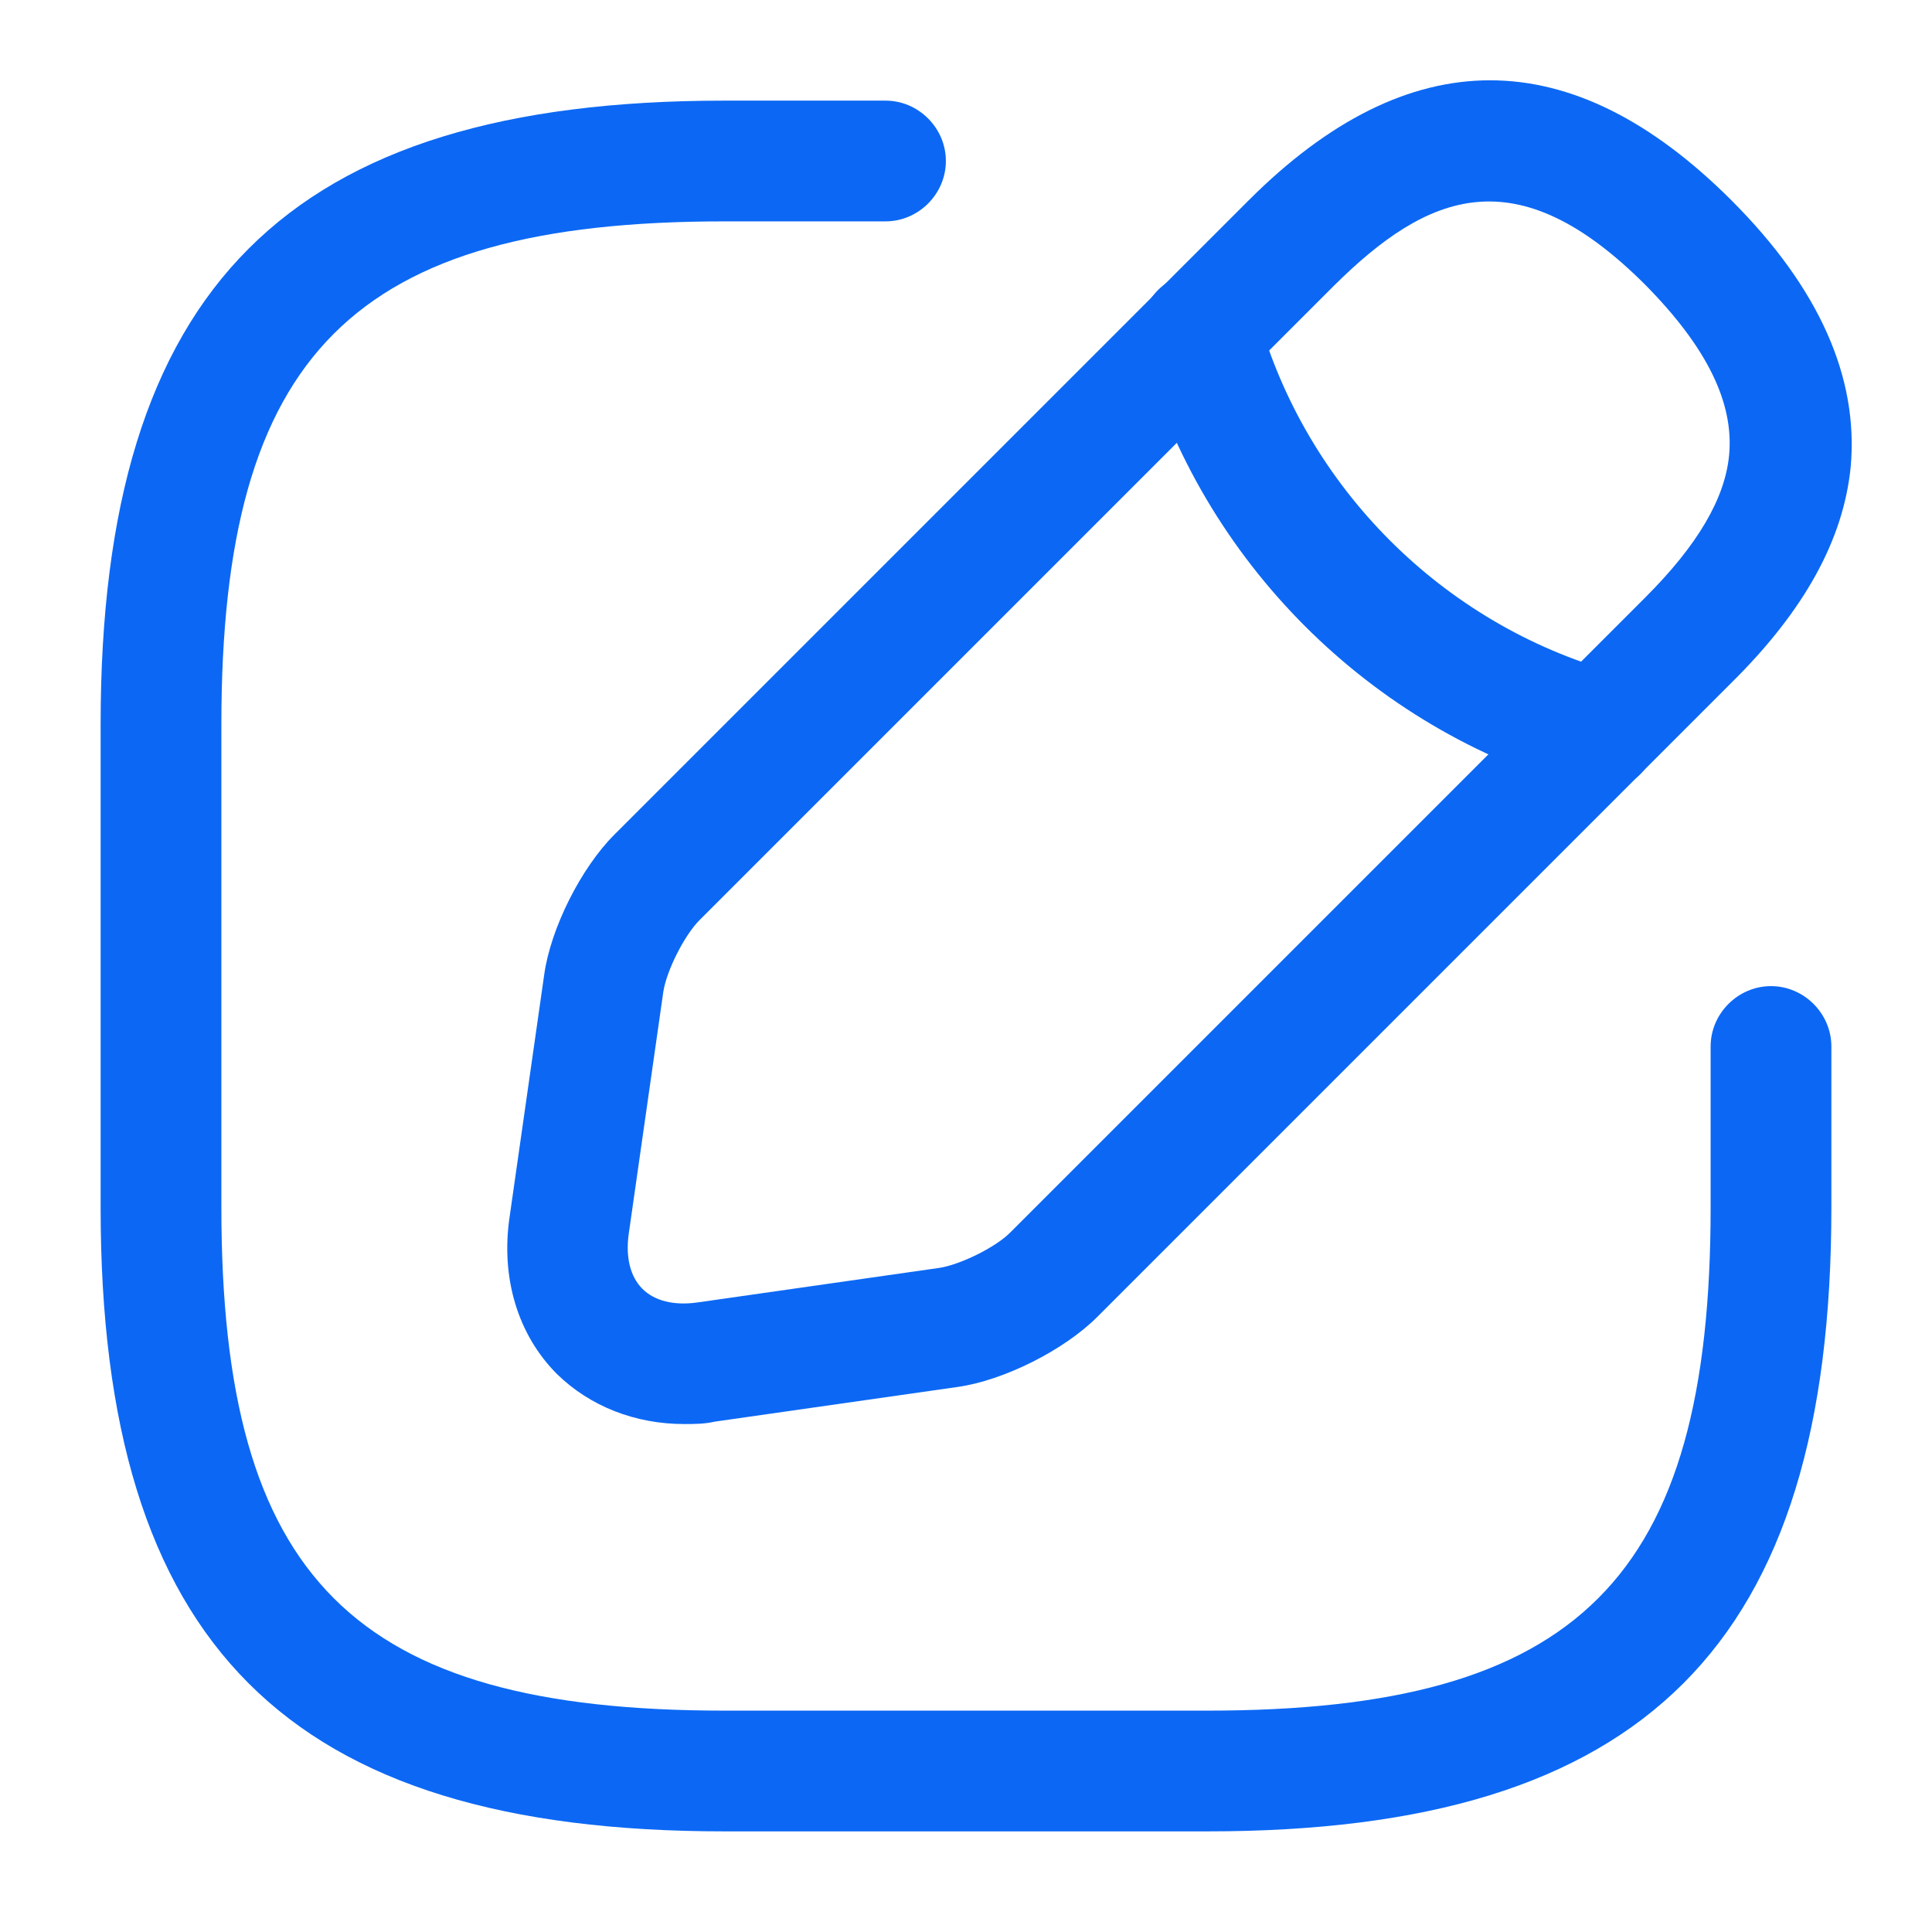
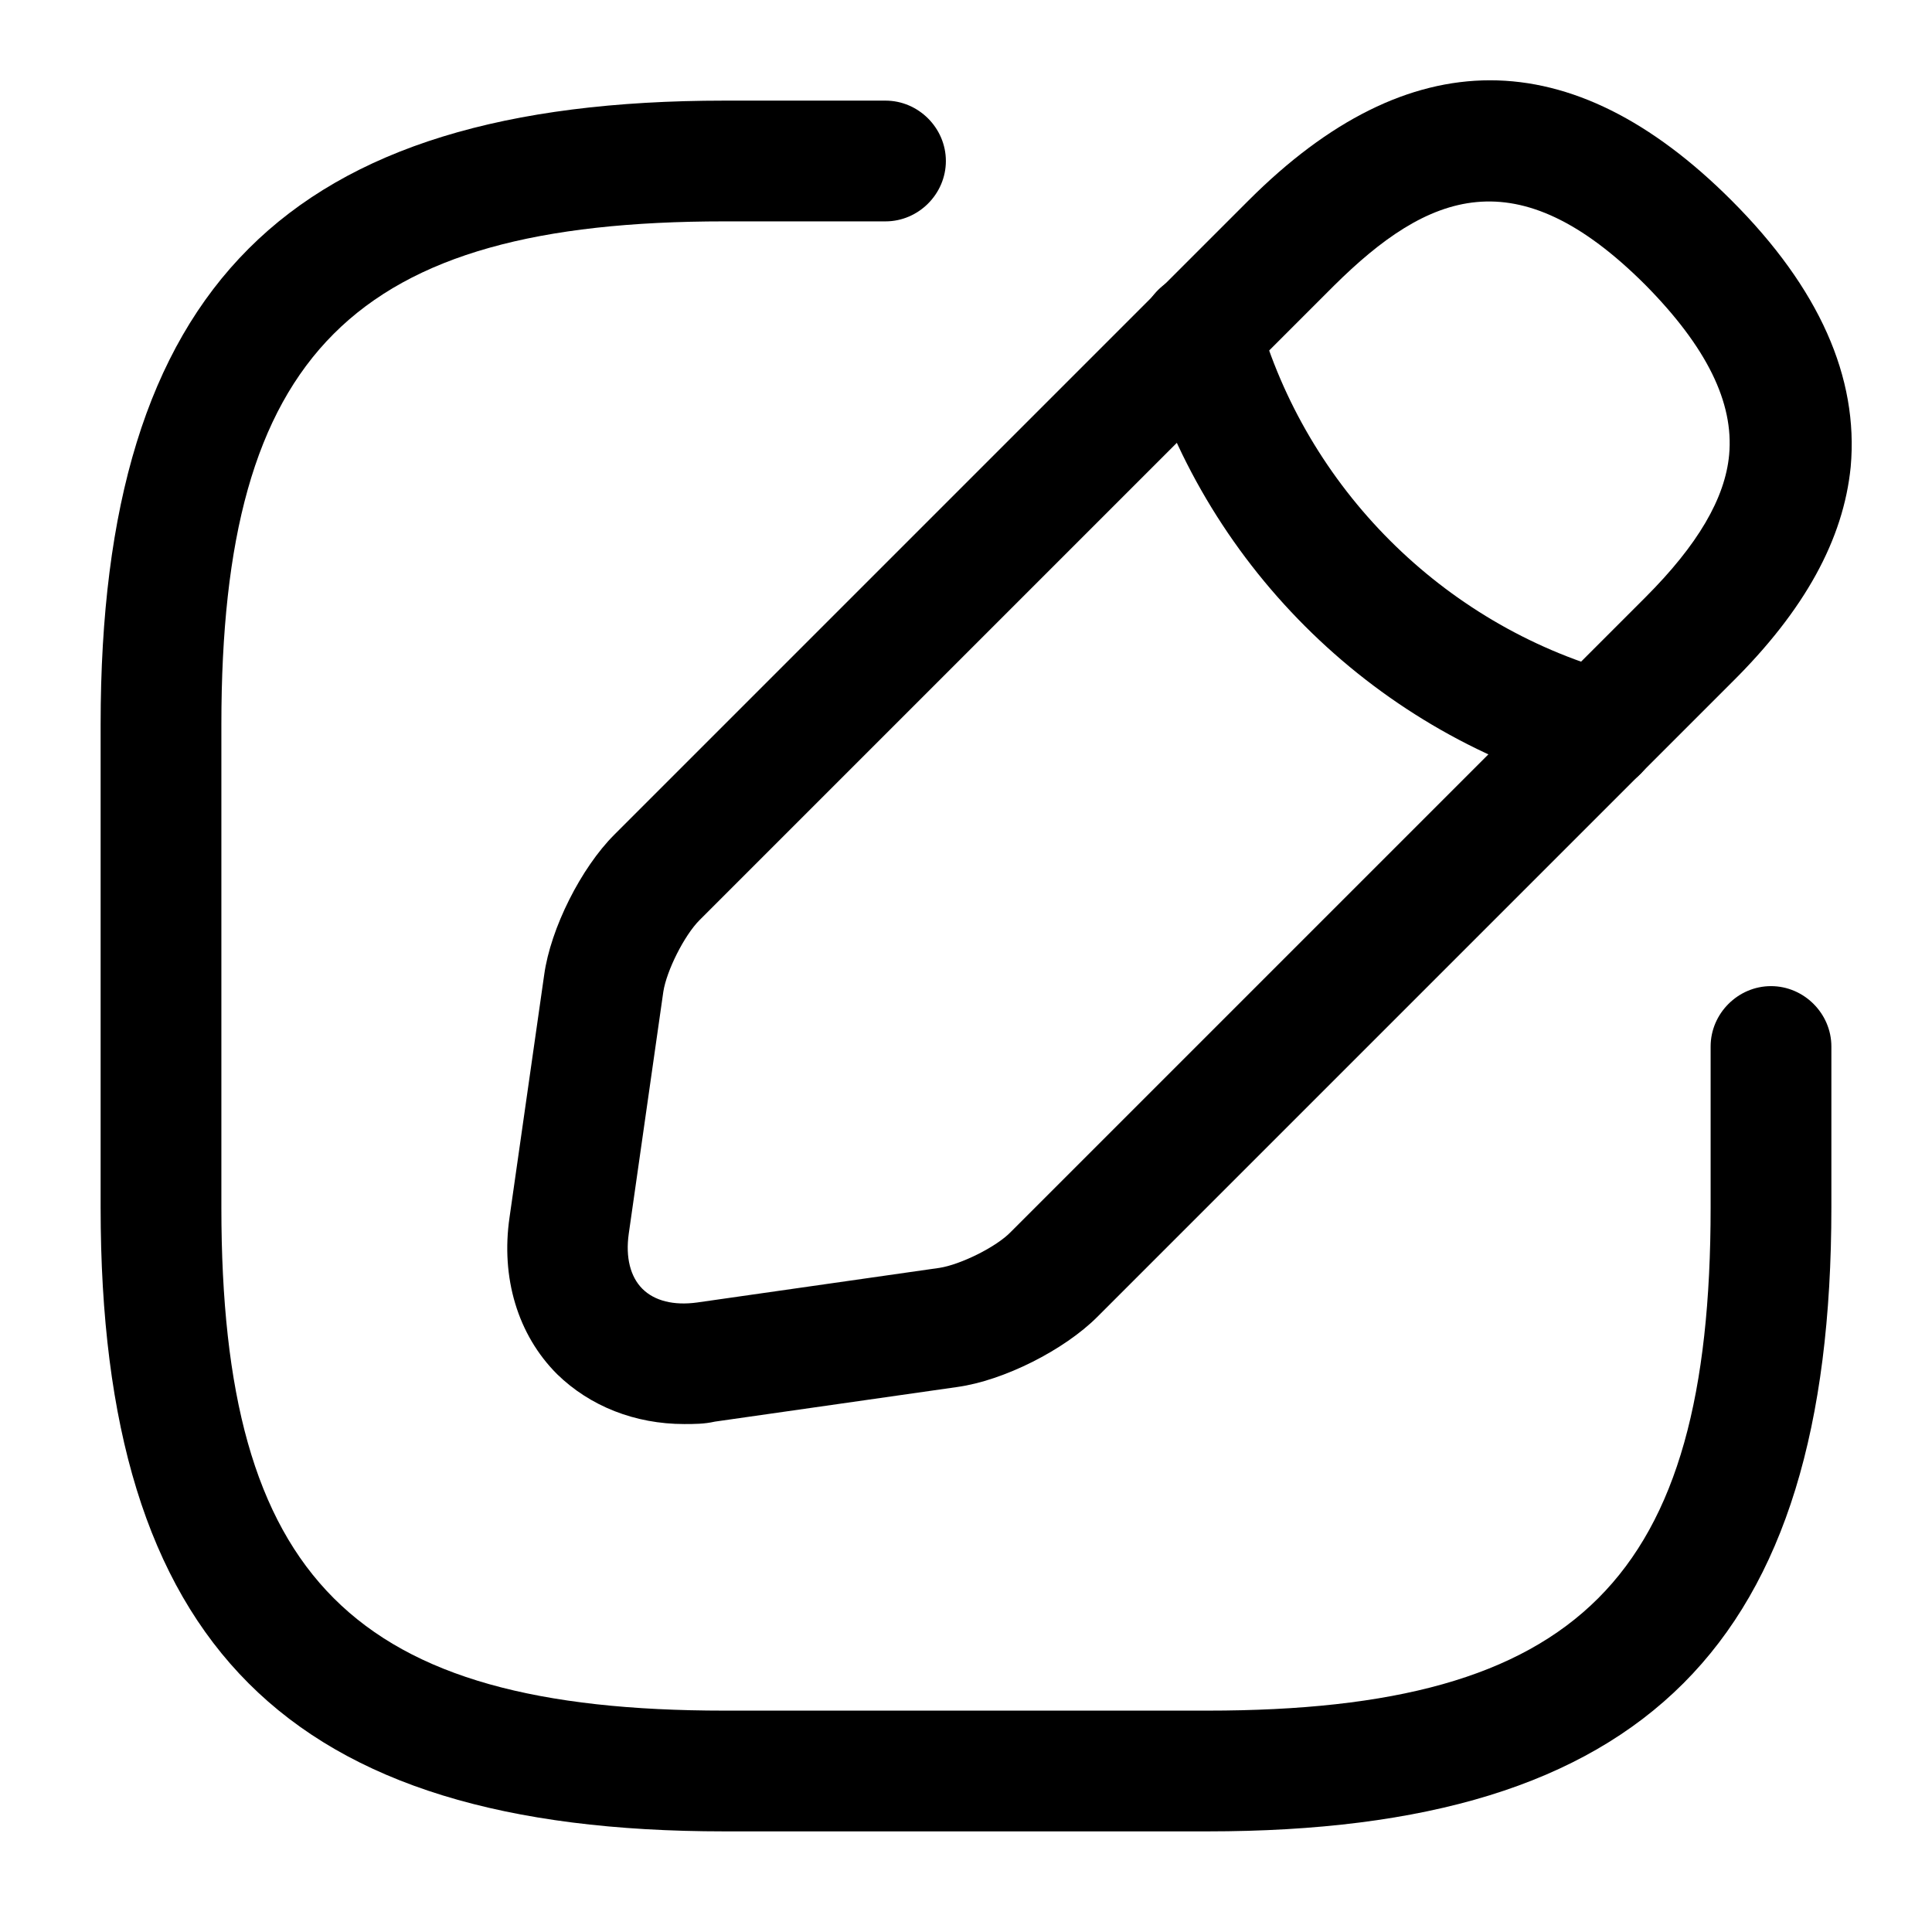
- <svg xmlns="http://www.w3.org/2000/svg" width="24" height="24" viewBox="0 0 24 24" fill="none">
-   <path d="M15 22.75H9C3.57 22.75 1.25 20.43 1.25 15V9C1.25 3.57 3.57 1.25 9 1.25H11C11.41 1.25 11.75 1.59 11.75 2C11.75 2.41 11.41 2.75 11 2.75H9C4.39 2.75 2.75 4.39 2.75 9V15C2.75 19.61 4.39 21.25 9 21.25H15C19.61 21.25 21.25 19.61 21.25 15V13C21.25 12.59 21.59 12.25 22 12.25C22.41 12.25 22.75 12.59 22.75 13V15C22.75 20.43 20.43 22.75 15 22.75Z" fill="#0C68F4" />
-   <path d="M8.5 17.69C7.89 17.69 7.33 17.47 6.92 17.07C6.43 16.58 6.22 15.87 6.33 15.12L6.76 12.11C6.84 11.53 7.22 10.78 7.63 10.37L15.51 2.49C17.5 0.5 19.52 0.5 21.51 2.49C22.6 3.58 23.09 4.69 22.99 5.8C22.9 6.7 22.42 7.58 21.51 8.48L13.63 16.36C13.22 16.77 12.47 17.15 11.89 17.23L8.88 17.66C8.75 17.69 8.62 17.69 8.5 17.69ZM16.57 3.55L8.69 11.43C8.5 11.62 8.28 12.06 8.24 12.32L7.81 15.33C7.77 15.62 7.83 15.86 7.98 16.01C8.13 16.16 8.37 16.22 8.66 16.18L11.67 15.75C11.93 15.71 12.38 15.49 12.56 15.3L20.44 7.42C21.09 6.77 21.43 6.19 21.48 5.65C21.54 5 21.2 4.31 20.44 3.54C18.84 1.94 17.74 2.39 16.57 3.55Z" fill="#0C68F4" />
-   <path d="M19.85 9.83C19.78 9.83 19.71 9.82 19.65 9.8C17.02 9.06 14.93 6.97 14.19 4.34C14.08 3.94 14.31 3.53 14.71 3.41C15.11 3.3 15.52 3.53 15.63 3.93C16.23 6.06 17.92 7.75 20.05 8.35C20.45 8.46 20.68 8.88 20.57 9.28C20.48 9.62 20.18 9.83 19.85 9.83Z" fill="#0C68F4" />
+ <svg xmlns="http://www.w3.org/2000/svg" width="24" height="24" viewBox="0 0 24 24">
+   <path d="M15 22.75H9C3.57 22.75 1.25 20.43 1.25 15V9C1.25 3.57 3.57 1.25 9 1.25H11C11.41 1.25 11.75 1.59 11.75 2C11.75 2.41 11.41 2.75 11 2.75H9C4.39 2.75 2.75 4.39 2.75 9V15C2.75 19.61 4.39 21.25 9 21.25H15C19.61 21.25 21.25 19.61 21.25 15V13C21.25 12.59 21.59 12.25 22 12.25C22.41 12.25 22.75 12.59 22.75 13V15C22.75 20.43 20.43 22.75 15 22.75Z" />
+   <path d="M8.5 17.69C7.89 17.69 7.33 17.47 6.92 17.07C6.43 16.58 6.22 15.87 6.33 15.12L6.76 12.11C6.84 11.53 7.22 10.78 7.63 10.37L15.51 2.49C17.5 0.5 19.52 0.5 21.51 2.49C22.6 3.58 23.09 4.69 22.99 5.8C22.9 6.7 22.42 7.58 21.51 8.48L13.63 16.36C13.22 16.77 12.47 17.15 11.89 17.23L8.88 17.66C8.75 17.69 8.62 17.69 8.5 17.69ZM16.57 3.55L8.69 11.43C8.5 11.62 8.28 12.06 8.24 12.32L7.81 15.33C7.77 15.62 7.83 15.86 7.98 16.01C8.13 16.16 8.37 16.22 8.66 16.18L11.67 15.75C11.93 15.71 12.38 15.49 12.56 15.3L20.44 7.42C21.09 6.77 21.43 6.19 21.48 5.65C21.54 5 21.2 4.31 20.44 3.54C18.84 1.94 17.74 2.39 16.57 3.55Z" />
+   <path d="M19.85 9.83C19.78 9.83 19.71 9.82 19.65 9.8C17.02 9.06 14.93 6.97 14.19 4.34C14.08 3.94 14.31 3.53 14.71 3.41C15.11 3.3 15.52 3.53 15.63 3.93C16.23 6.06 17.92 7.75 20.05 8.35C20.45 8.46 20.68 8.88 20.57 9.28C20.48 9.62 20.18 9.83 19.85 9.83Z" />
</svg>
